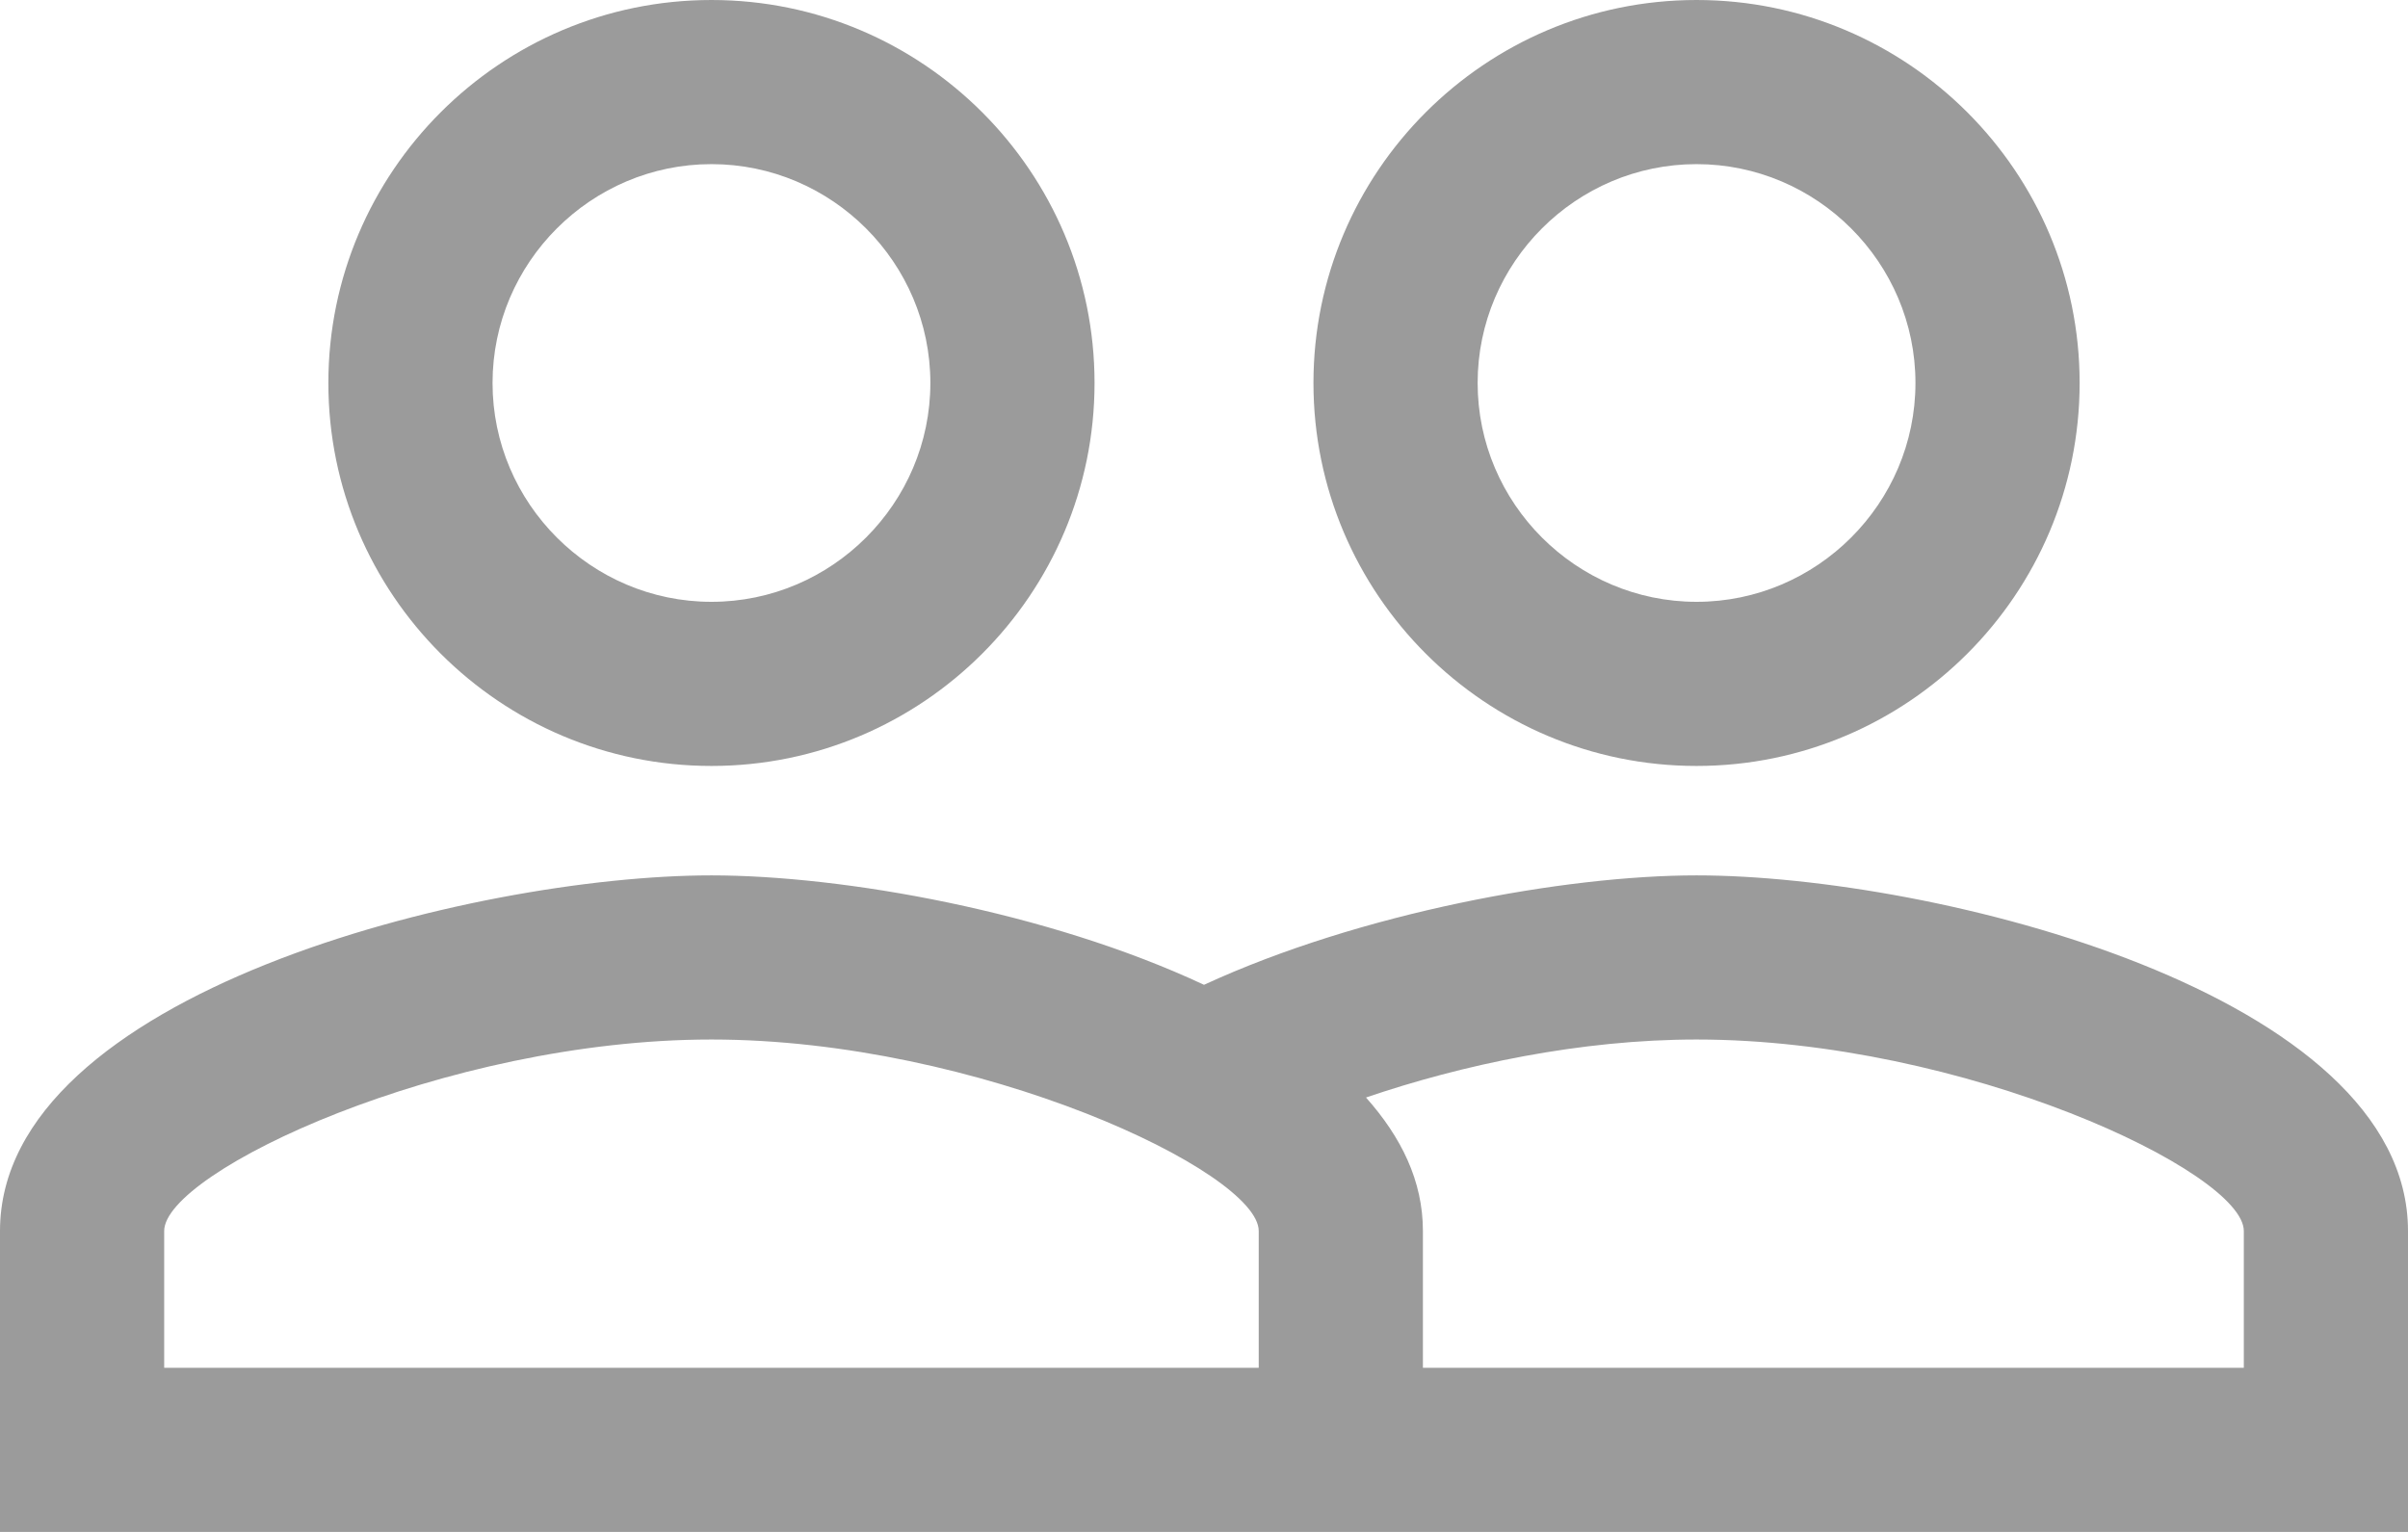
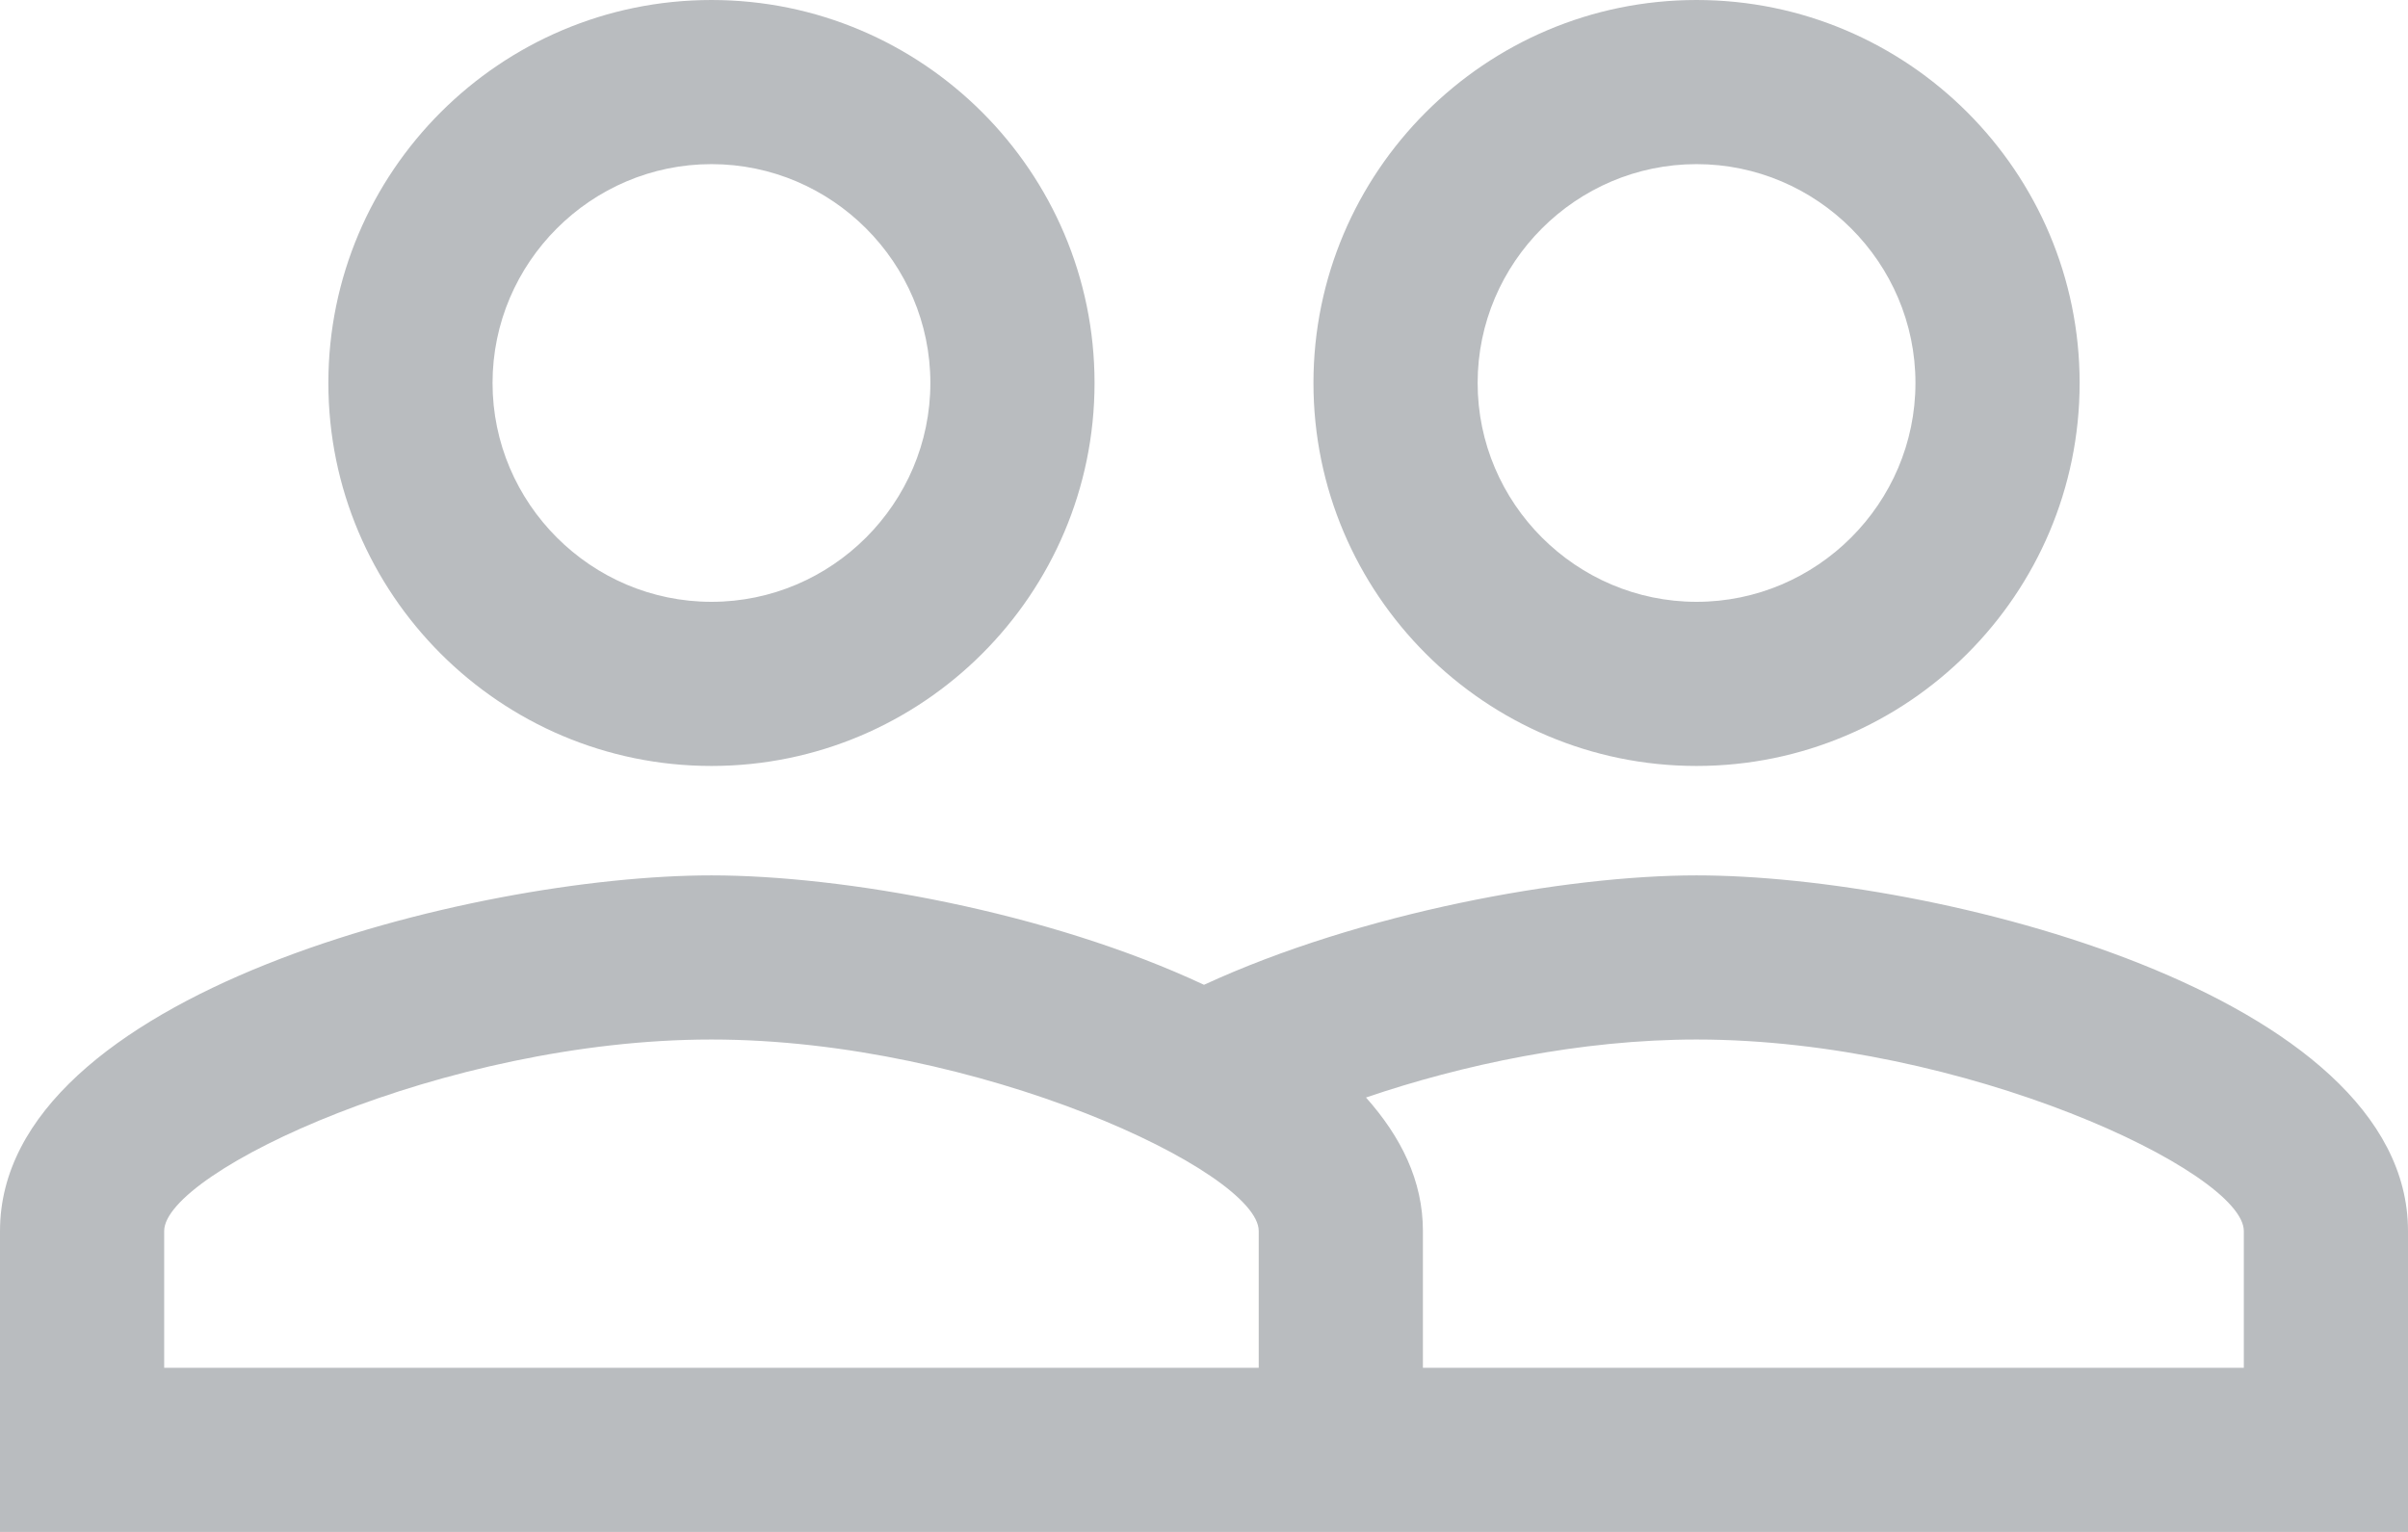
<svg xmlns="http://www.w3.org/2000/svg" width="22px" height="14px" viewBox="0 0 22 14" version="1.1">
  <defs />
-   <g id="Page-1" stroke="none" stroke-width="1" fill="none" fill-rule="evenodd">
+   <g id="Page-2" stroke="none" stroke-width="1" fill="none" fill-rule="evenodd">
    <g id="iPhone-8" transform="translate(-113, -447)">
      <g id="ic_people_outline_black_24px" transform="translate(112, 442)">
        <polygon id="Shape" points="0 0 24 0 24 24 0 24" />
-         <path d="M16.5,13 C15.3,13 13.43,13.34 12,14 C10.57,13.33 8.7,13 7.5,13 C5.33,13 1,14.08 1,16.25 L1,19 L23,19 L23,16.25 C23,14.08 18.67,13 16.5,13 Z M12.5,17.5 L2.5,17.5 L2.5,16.25 C2.5,15.71 5.06,14.5 7.5,14.5 C9.94,14.5 12.5,15.71 12.5,16.25 L12.5,17.5 Z M21.5,17.5 L14,17.5 L14,16.25 C14,15.79 13.8,15.39 13.48,15.03 C14.36,14.73 15.44,14.5 16.5,14.5 C18.94,14.5 21.5,15.71 21.5,16.25 L21.5,17.5 Z M7.5,12 C9.43,12 11,10.43 11,8.5 C11,6.57 9.43,5 7.5,5 C5.57,5 4,6.57 4,8.5 C4,10.43 5.57,12 7.5,12 Z M7.5,6.5 C8.6,6.5 9.5,7.4 9.5,8.5 C9.5,9.6 8.6,10.5 7.5,10.5 C6.4,10.5 5.5,9.6 5.5,8.5 C5.5,7.4 6.4,6.5 7.5,6.5 Z M16.5,12 C18.43,12 20,10.43 20,8.5 C20,6.57 18.43,5 16.5,5 C14.57,5 13,6.57 13,8.5 C13,10.43 14.57,12 16.5,12 Z M16.5,6.5 C17.6,6.5 18.5,7.4 18.5,8.5 C18.5,9.6 17.6,10.5 16.5,10.5 C15.4,10.5 14.5,9.6 14.5,8.5 C14.5,7.4 15.4,6.5 16.5,6.5 Z" id="Shape" fill="#9B9B9B" fill-rule="nonzero" />
+         <path d="M16.5,13 C15.3,13 13.43,13.34 12,14 C10.57,13.33 8.7,13 7.5,13 C5.33,13 1,14.08 1,16.25 L1,19 L23,19 L23,16.25 C23,14.08 18.67,13 16.5,13 Z M12.5,17.5 L2.5,17.5 L2.5,16.25 C2.5,15.71 5.06,14.5 7.5,14.5 C9.94,14.5 12.5,15.71 12.5,16.25 L12.5,17.5 Z M21.5,17.5 L14,17.5 L14,16.25 C14,15.79 13.8,15.39 13.48,15.03 C14.36,14.73 15.44,14.5 16.5,14.5 C18.94,14.5 21.5,15.71 21.5,16.25 L21.5,17.5 Z M7.5,12 C9.43,12 11,10.43 11,8.5 C11,6.57 9.43,5 7.5,5 C5.57,5 4,6.57 4,8.5 C4,10.43 5.57,12 7.5,12 Z M7.5,6.5 C8.6,6.5 9.5,7.4 9.5,8.5 C9.5,9.6 8.6,10.5 7.5,10.5 C6.4,10.5 5.5,9.6 5.5,8.5 C5.5,7.4 6.4,6.5 7.5,6.5 Z M16.5,12 C18.43,12 20,10.43 20,8.5 C20,6.57 18.43,5 16.5,5 C14.57,5 13,6.57 13,8.5 C13,10.43 14.57,12 16.5,12 Z M16.5,6.5 C17.6,6.5 18.5,7.4 18.5,8.5 C18.5,9.6 17.6,10.5 16.5,10.5 C15.4,10.5 14.5,9.6 14.5,8.5 C14.5,7.4 15.4,6.5 16.5,6.5 Z" id="Shape" fill="#B9BCBF" fill-rule="nonzero" />
      </g>
    </g>
  </g>
</svg>
